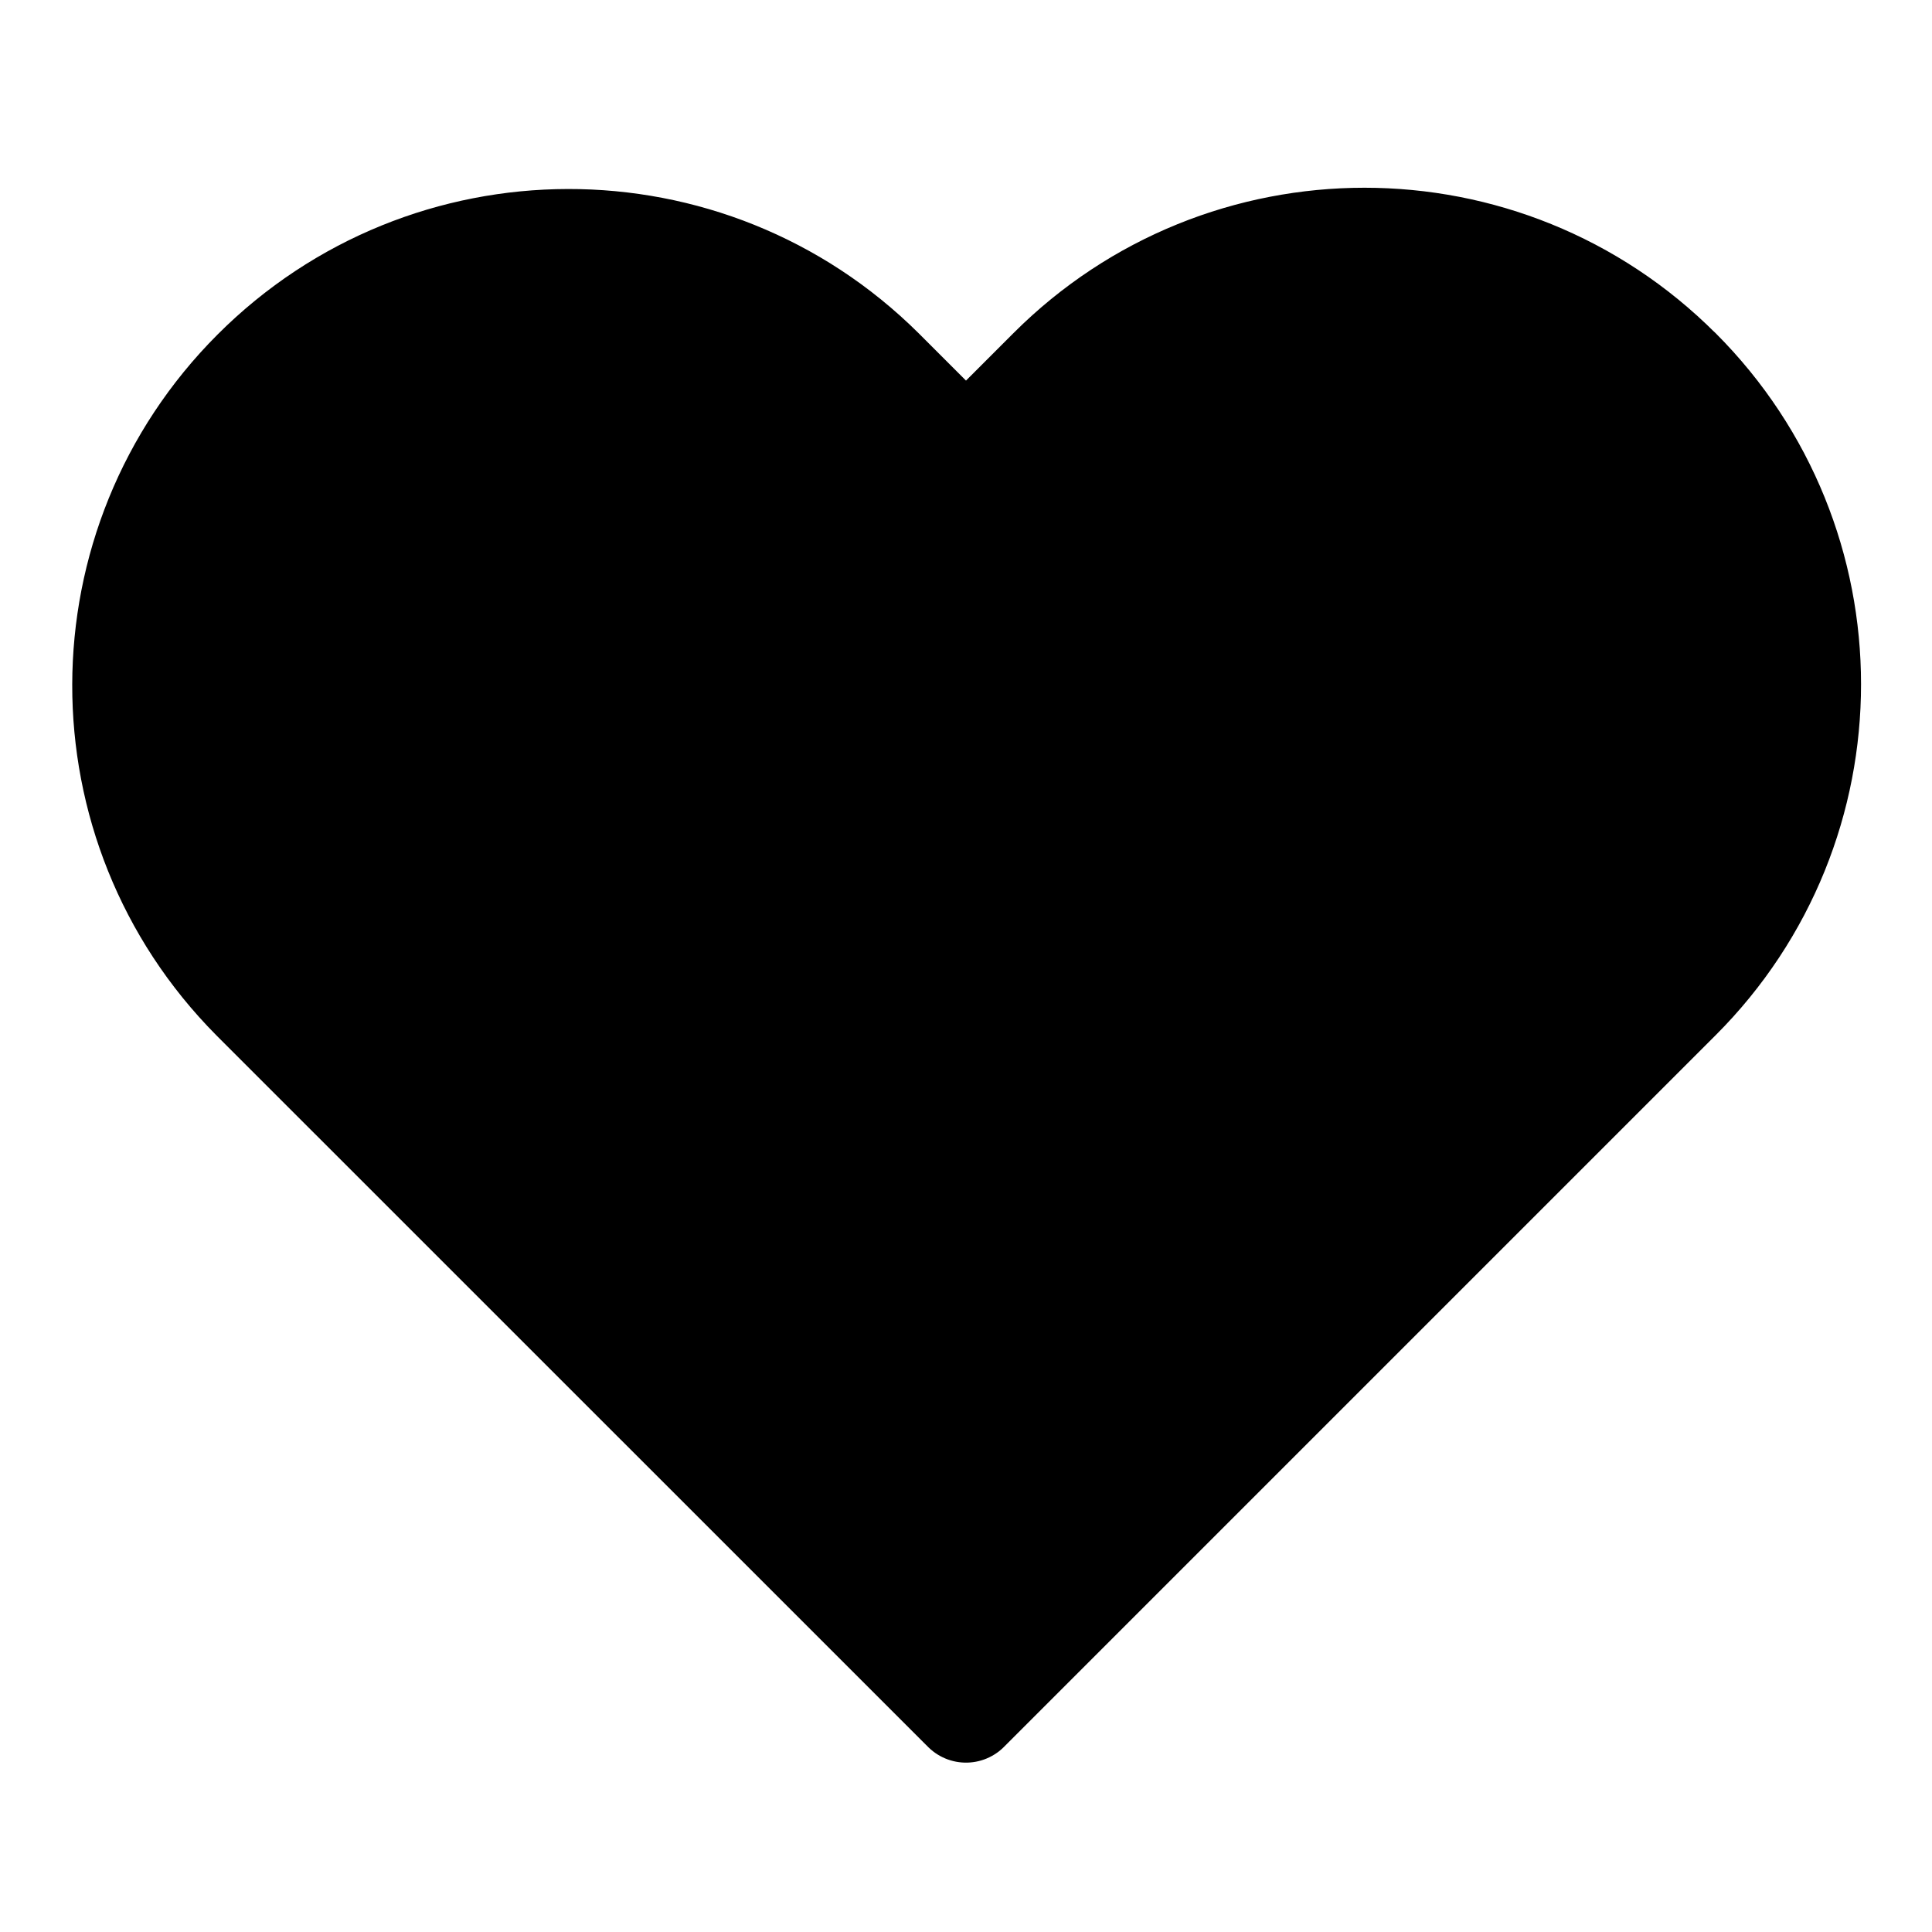
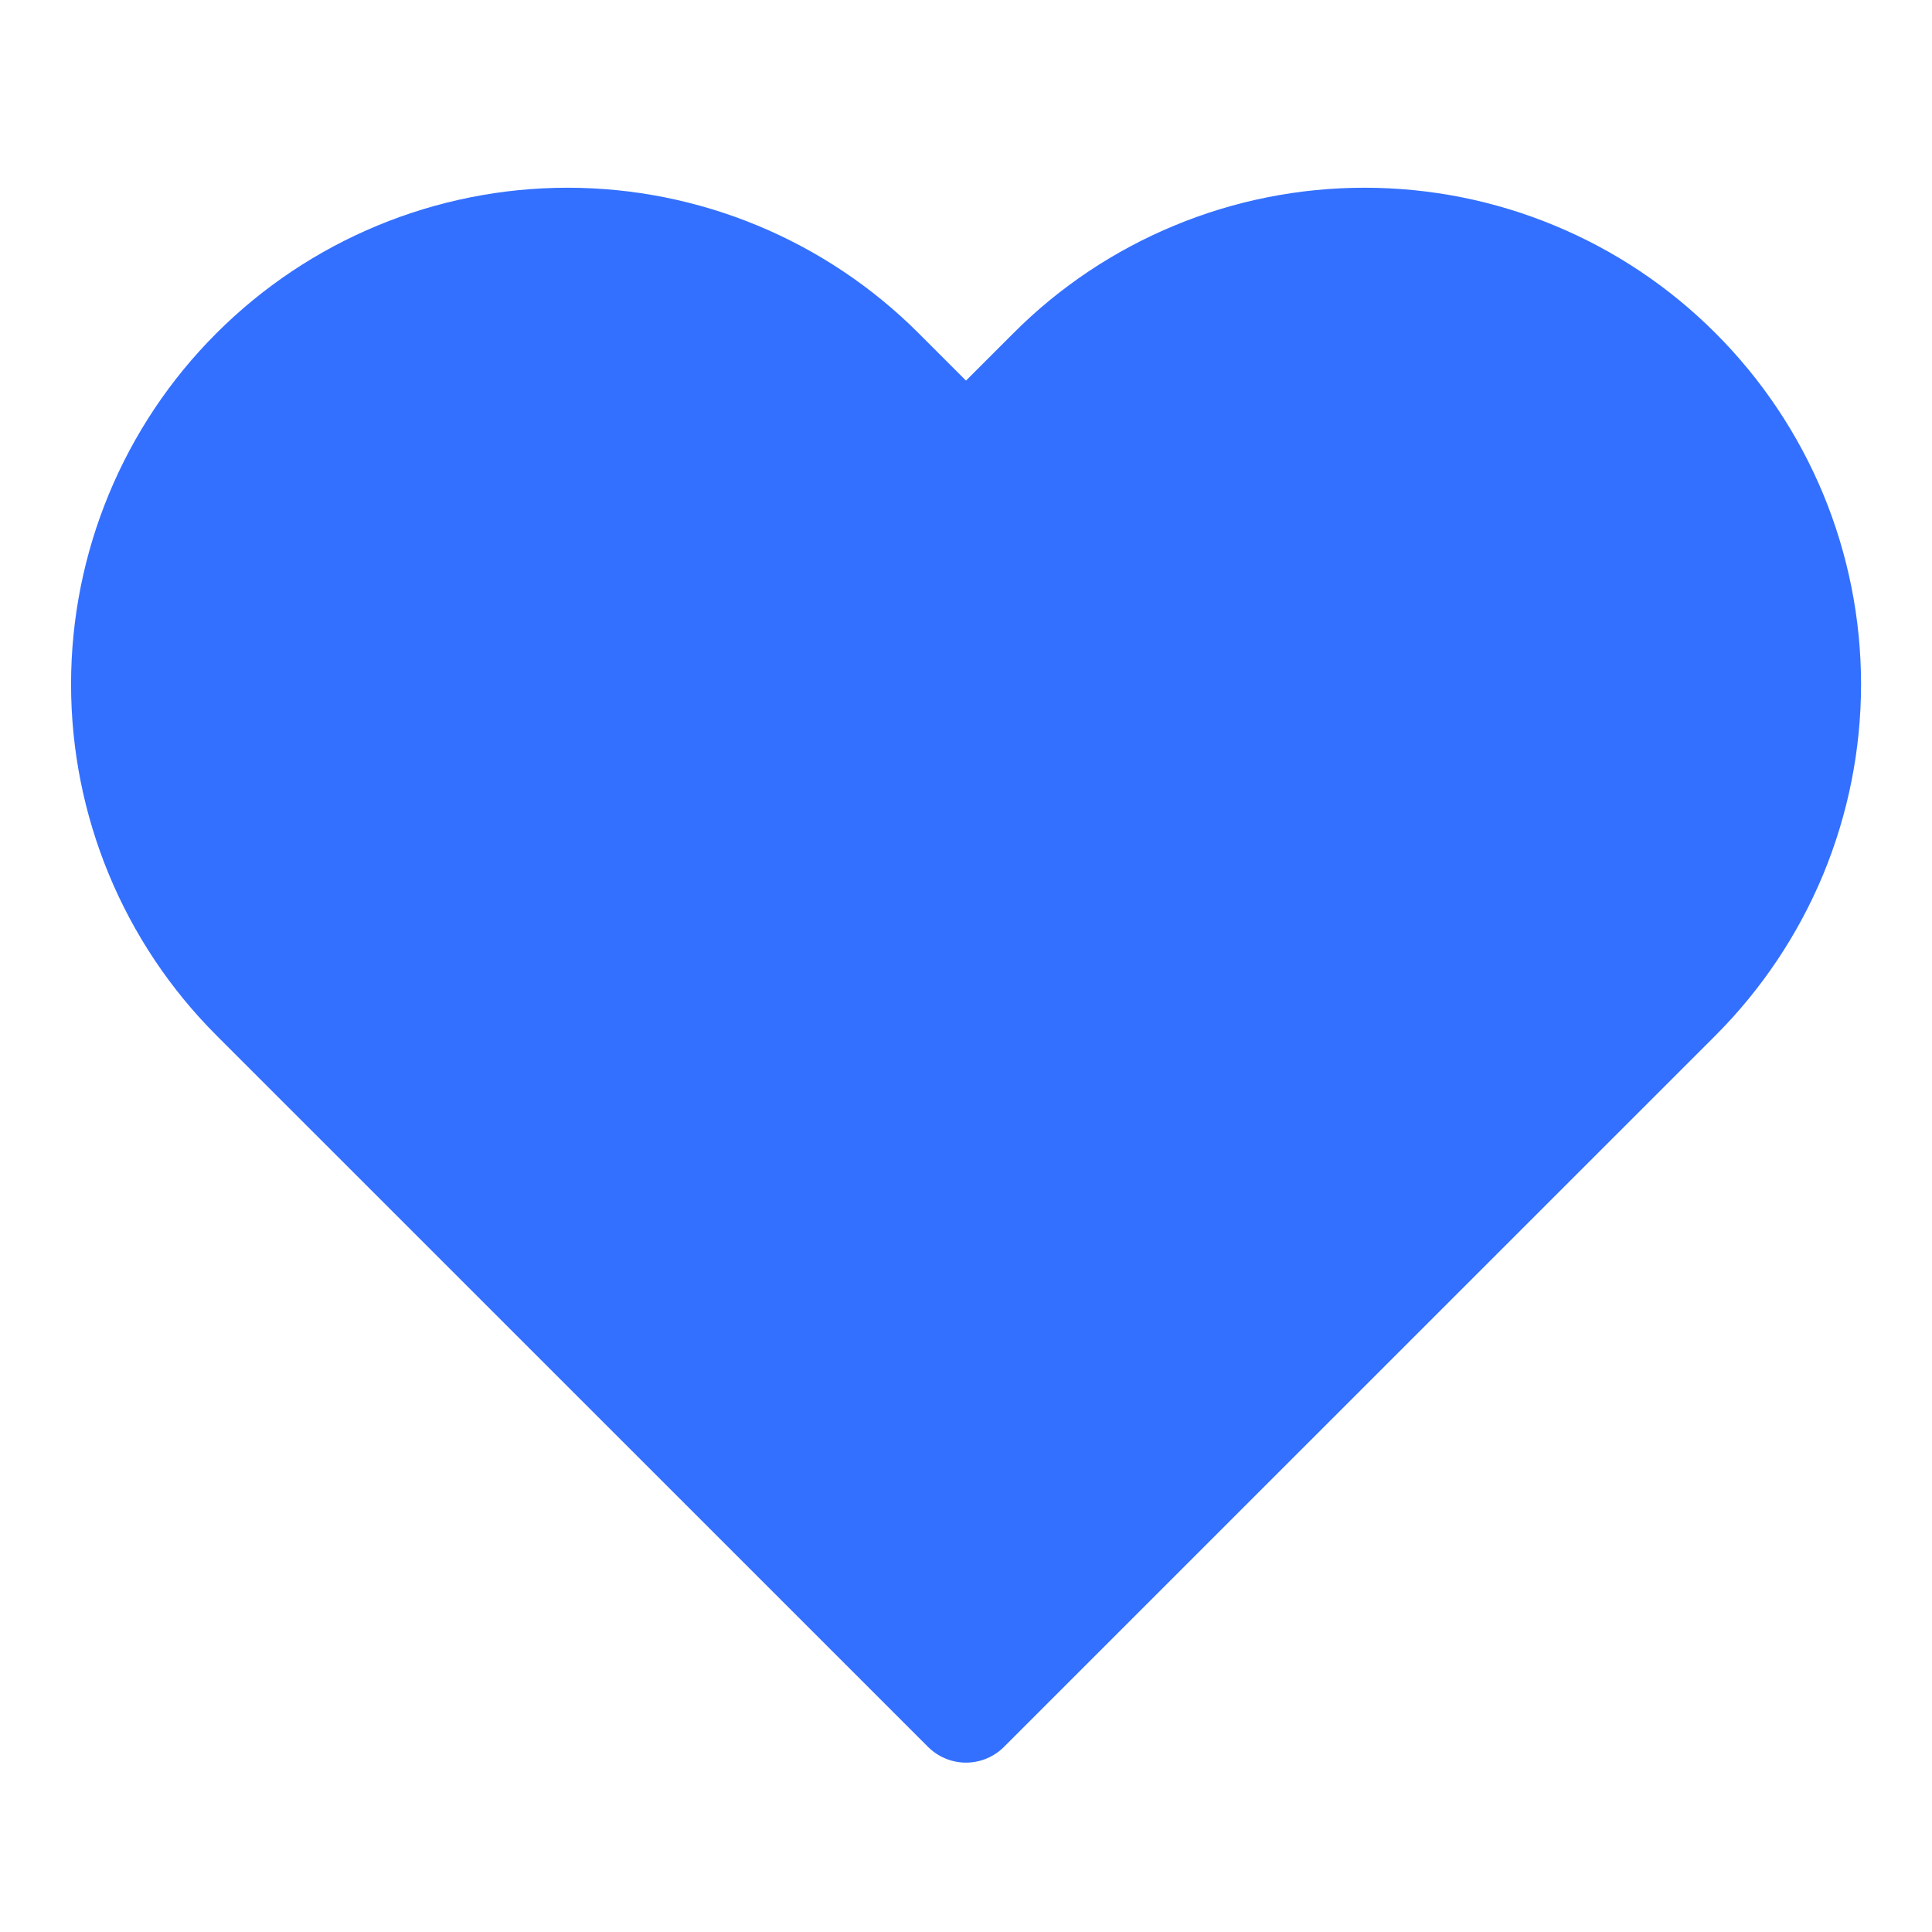
- <svg xmlns="http://www.w3.org/2000/svg" width="18" height="18" viewBox="0 0 18 18" fill="currentColor" stroke="currentColor">
-   <path stroke-linecap="round" stroke-linejoin="round" d="M15.63 3.458a4.125 4.125 0 0 0-5.835 0L9 4.253l-.795-.795A4.126 4.126 0 0 0 2.37 9.293l.795.795L9 15.922l5.835-5.835.795-.795a4.125 4.125 0 0 0 0-5.835Z" />
+ <svg xmlns="http://www.w3.org/2000/svg" width="18" height="18" viewBox="0 0 18 18" fill="none">
+   <path d="M15.63 3.458C15.247 3.074 14.792 2.77 14.292 2.563C13.791 2.355 13.255 2.249 12.713 2.249C12.171 2.249 11.634 2.355 11.134 2.563C10.633 2.77 10.178 3.074 9.795 3.458L9 4.253L8.205 3.458C7.431 2.684 6.382 2.249 5.288 2.249C4.193 2.249 3.144 2.684 2.37 3.458C1.596 4.231 1.162 5.281 1.162 6.375C1.162 7.469 1.596 8.519 2.37 9.293L3.165 10.088L9 15.922L14.835 10.088L15.63 9.293C16.013 8.909 16.317 8.455 16.525 7.954C16.732 7.453 16.839 6.917 16.839 6.375C16.839 5.833 16.732 5.297 16.525 4.796C16.317 4.295 16.013 3.841 15.63 3.458Z" fill="#3470FF" stroke="#3470FF" stroke-linecap="round" stroke-linejoin="round" />
</svg>
